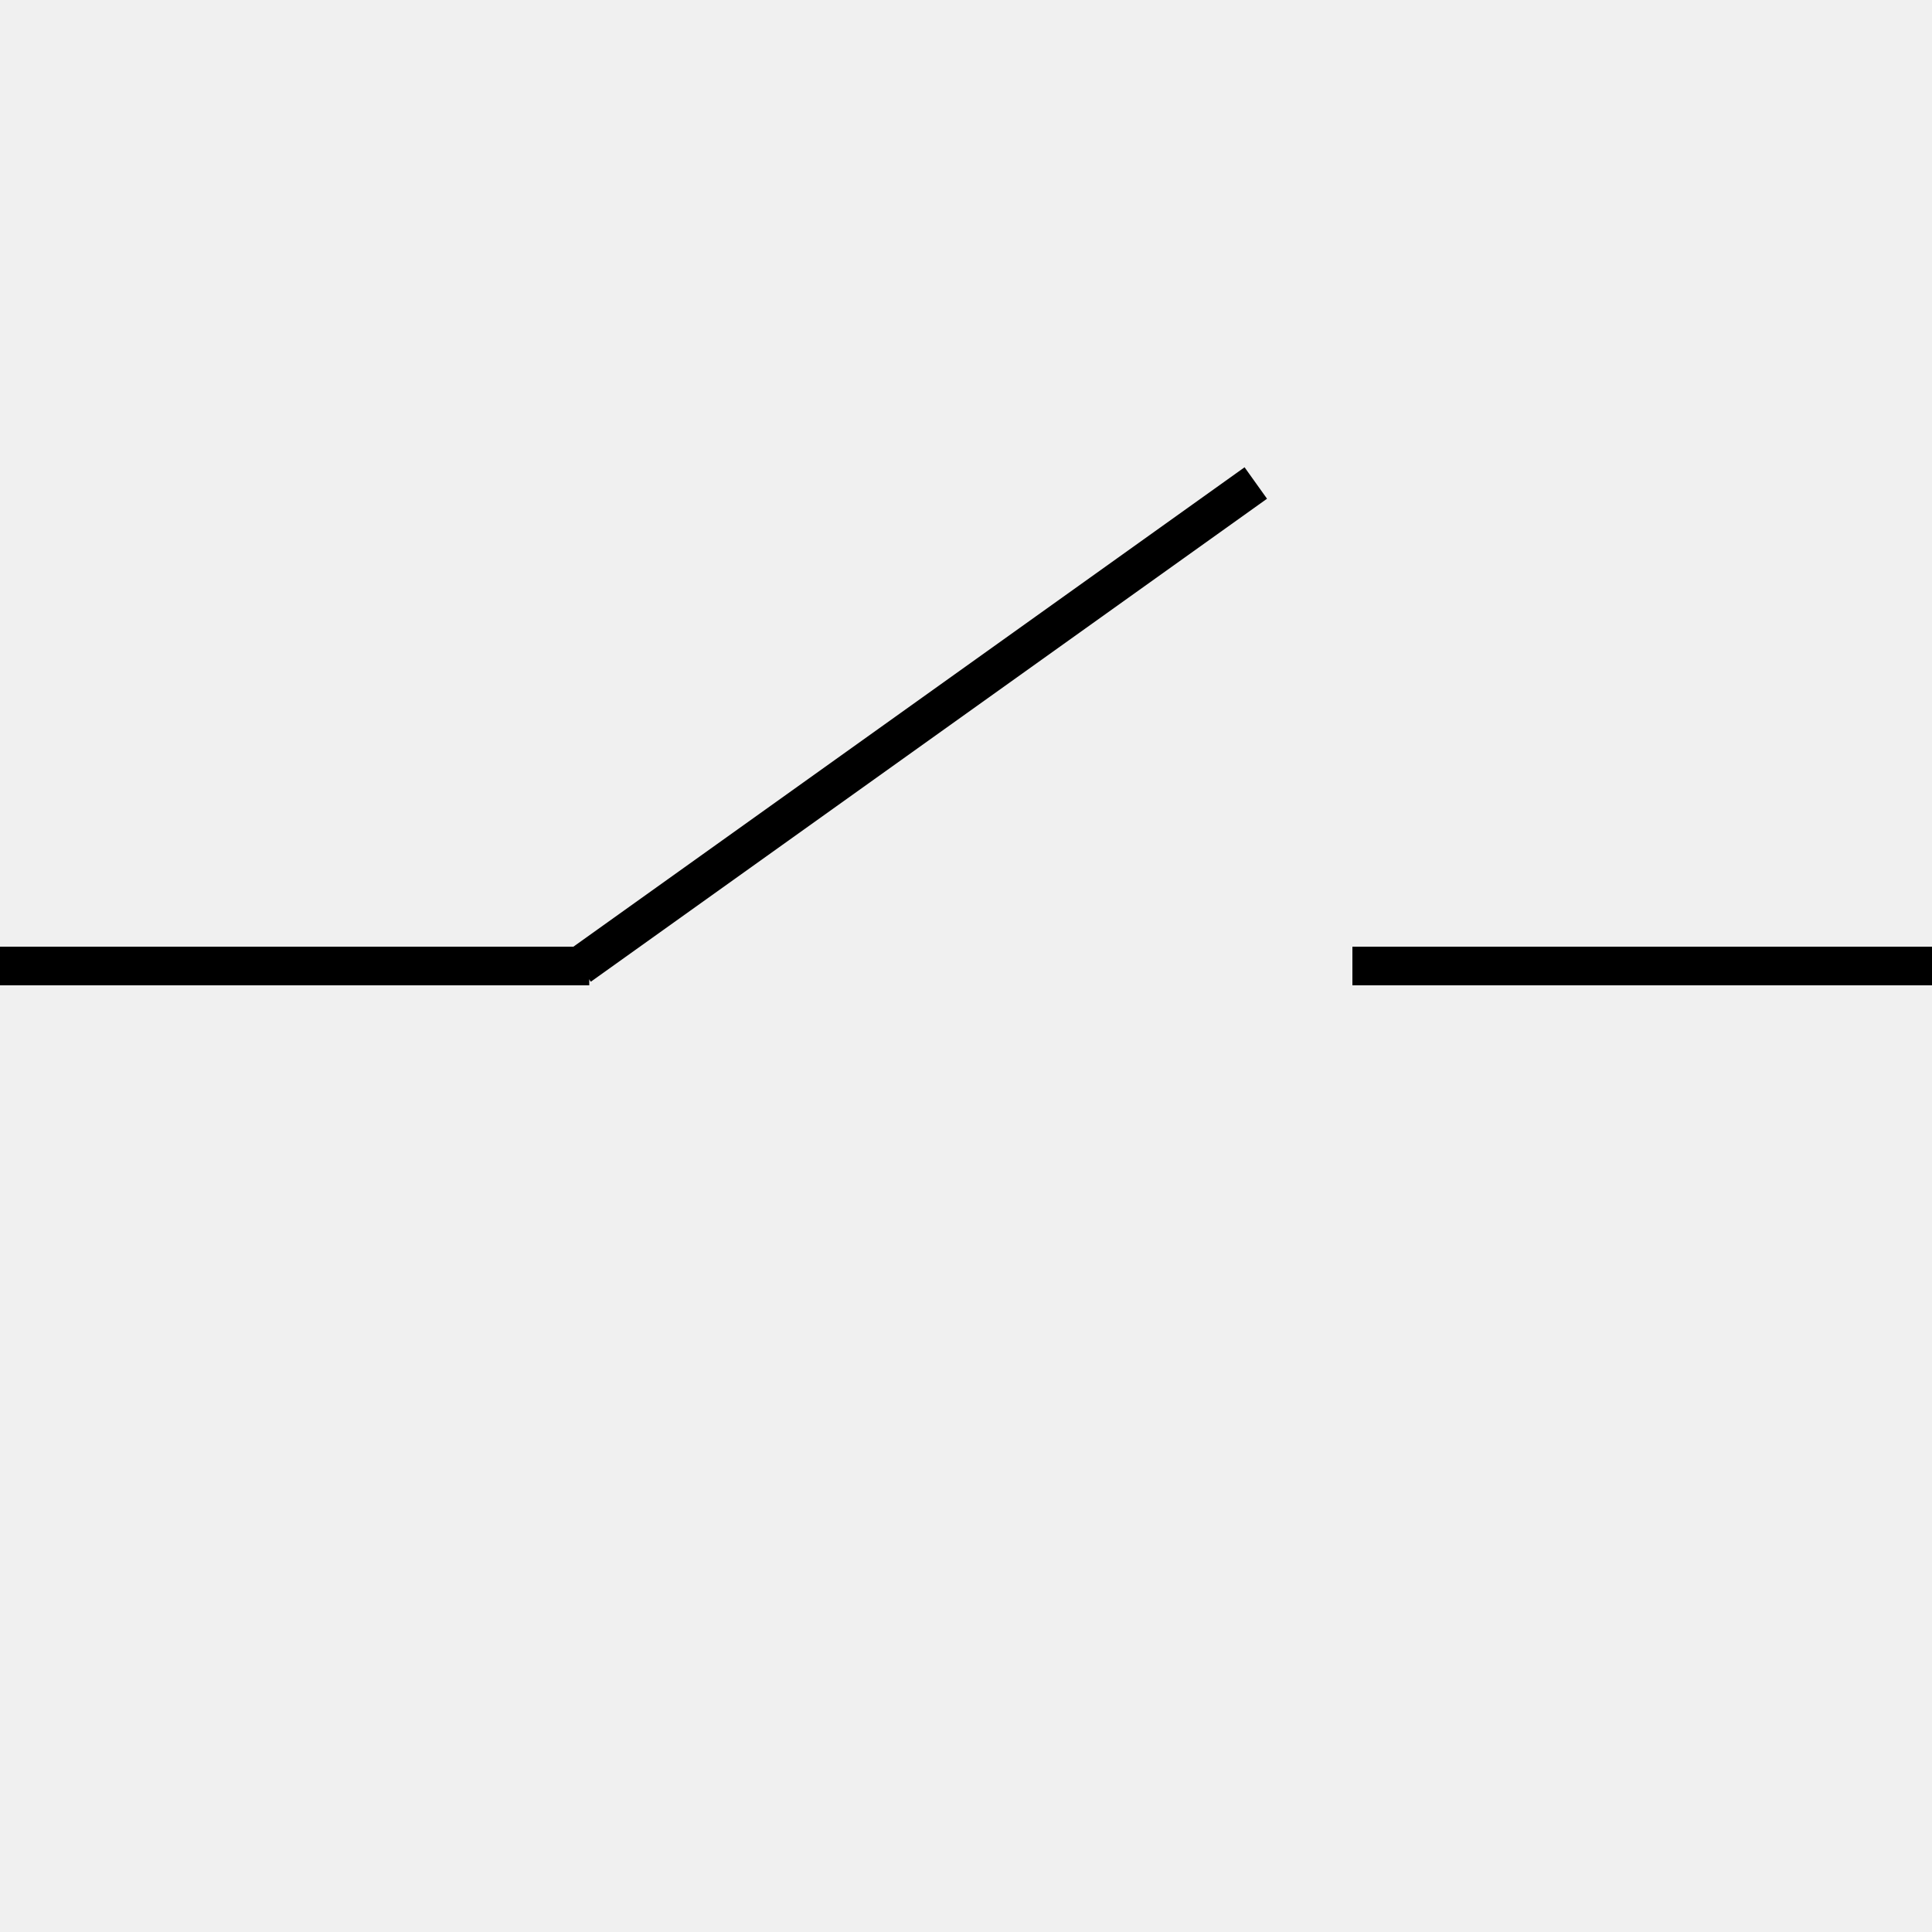
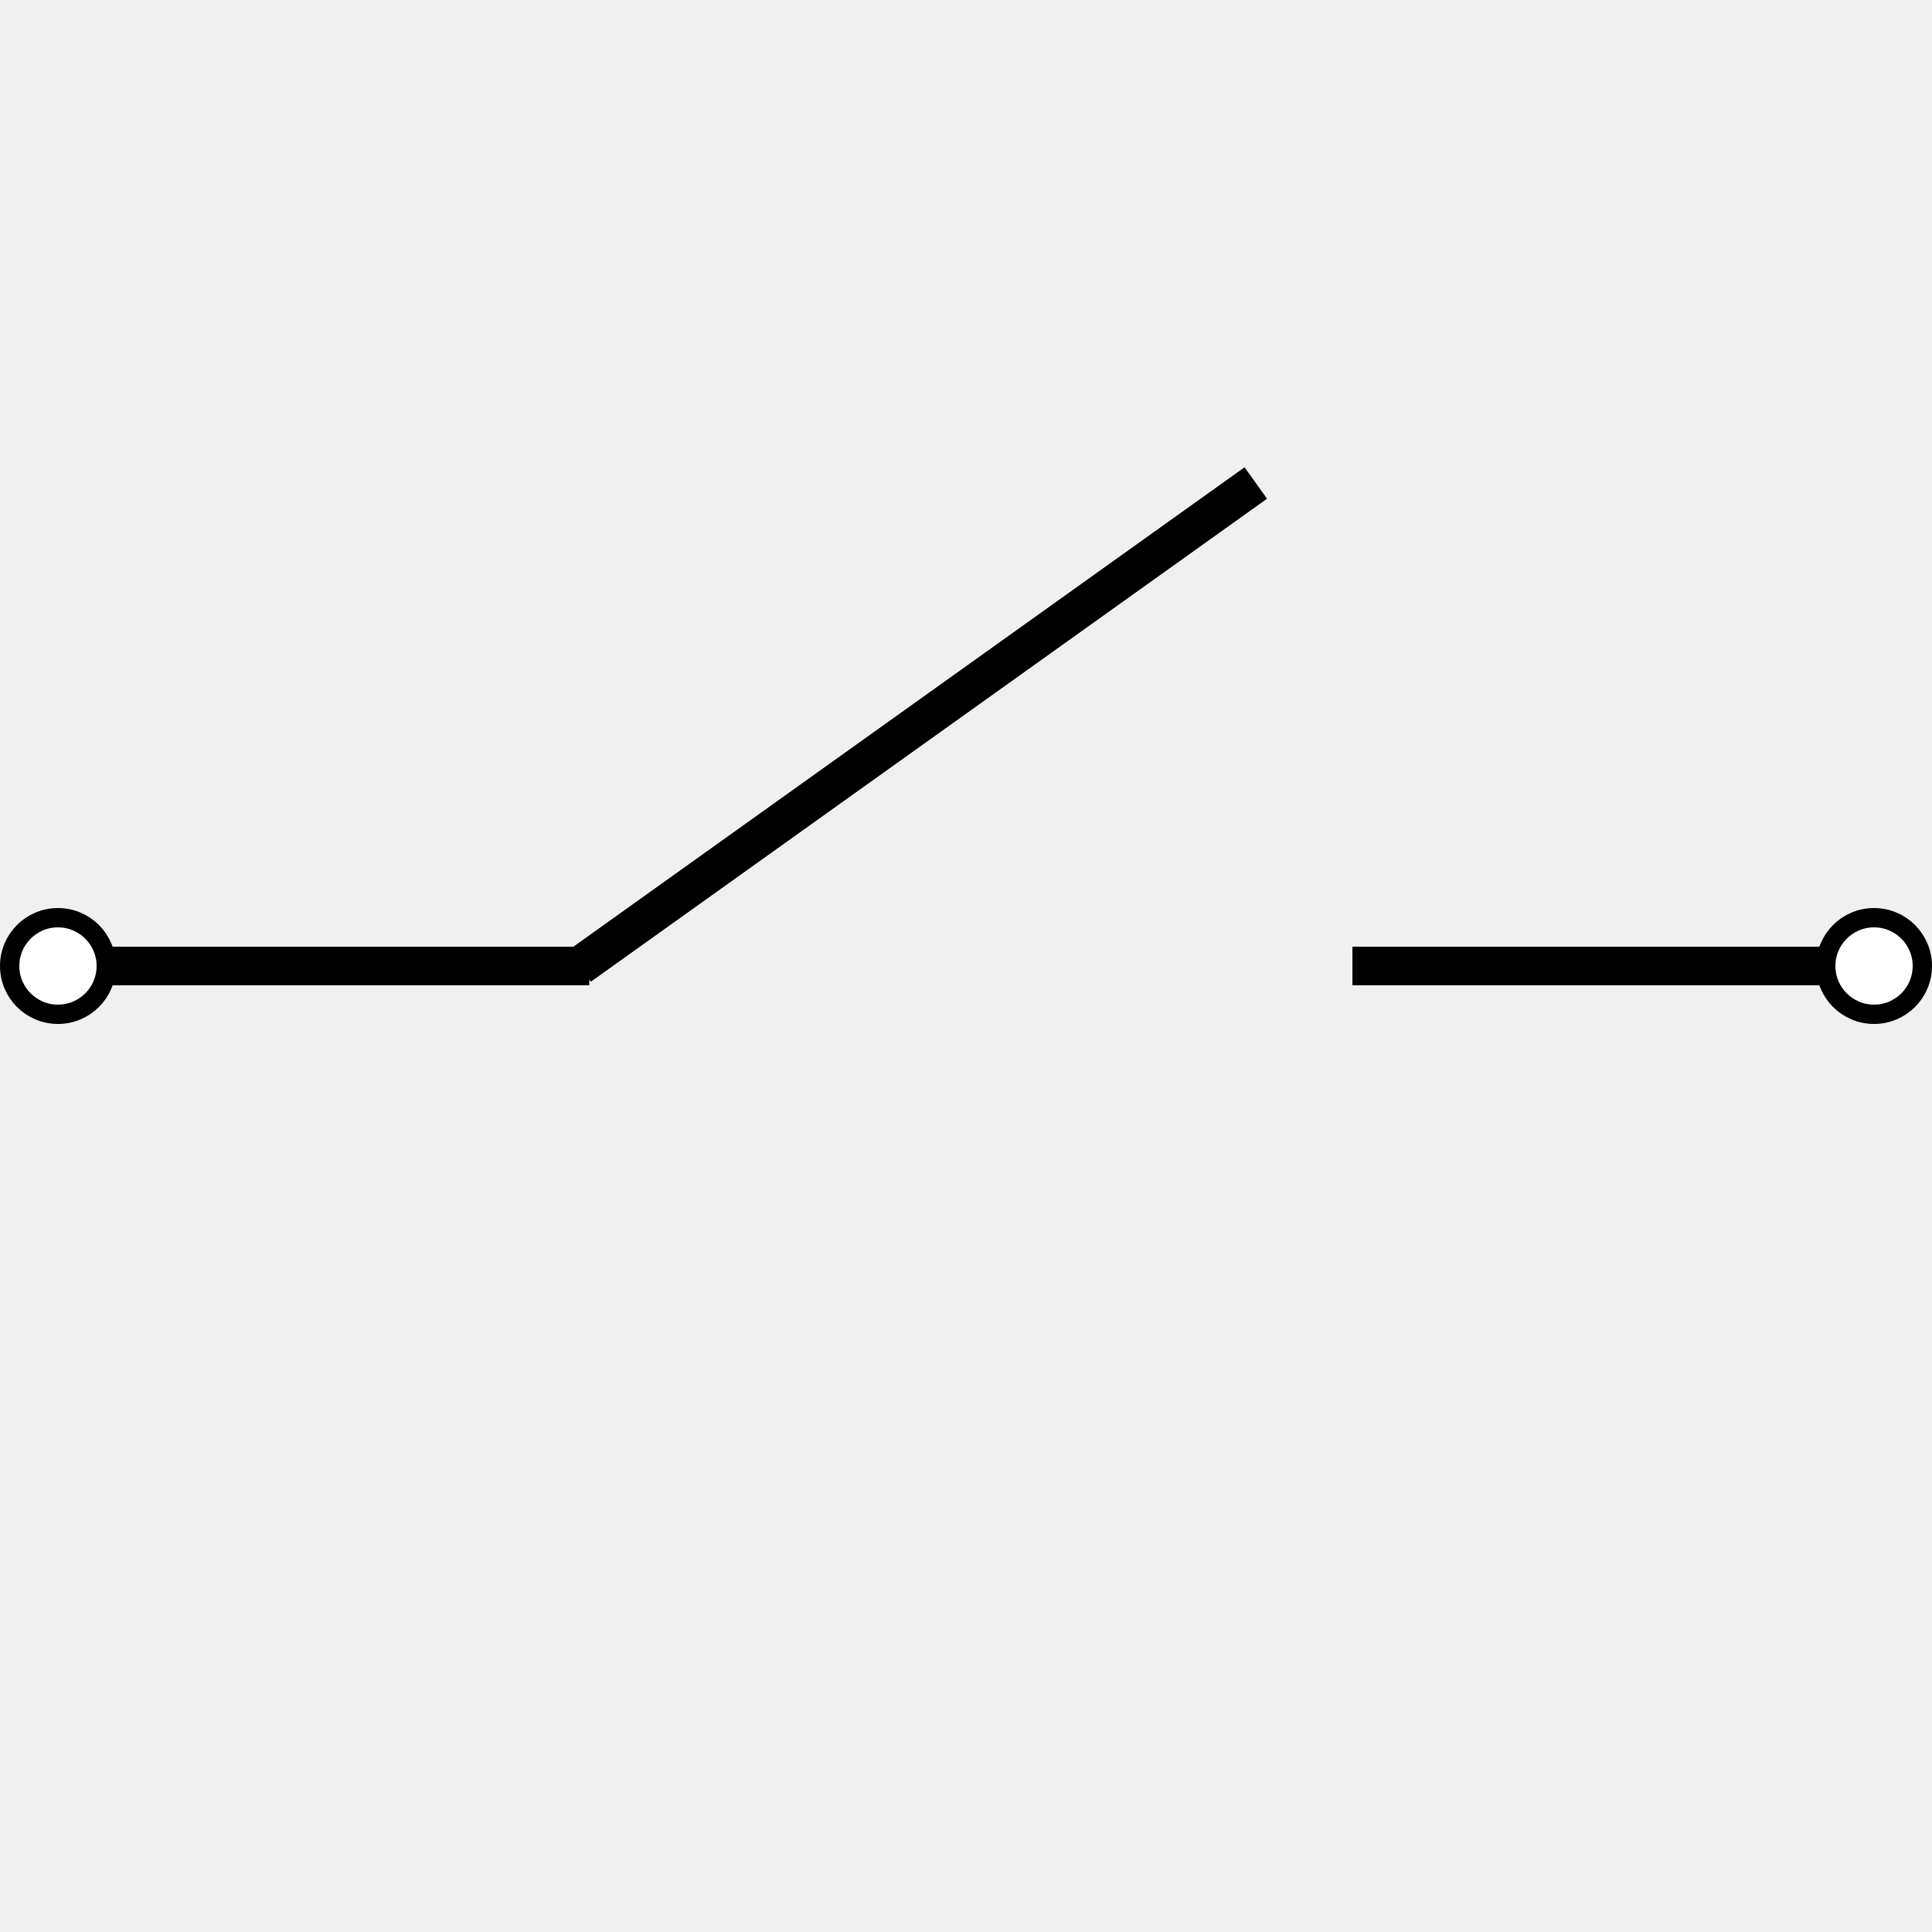
<svg xmlns="http://www.w3.org/2000/svg" width="100" height="100" viewBox="0 0 100 100">
-   <line x1="0" y1="50" x2="30.5" y2="50" stroke="black" stroke-width="2" />
+   <circle class="connector" cx="3" cy="50" r="2.5" stroke="black" stroke-width="1" fill="white" />
+   <line x1="5" y1="50" x2="30.5" y2="50" stroke="black" stroke-width="2" />
  <line x1="30" y1="50" x2="65" y2="25" stroke="black" stroke-width="2" />
-   <line x1="70" y1="50" x2="100" y2="50" stroke="black" stroke-width="2" />
+   <line x1="70" y1="50" x2="95" y2="50" stroke="black" stroke-width="2" />
+   <circle class="connector" cx="97" cy="50" r="2.5" stroke="black" stroke-width="1" fill="white" />
</svg>
